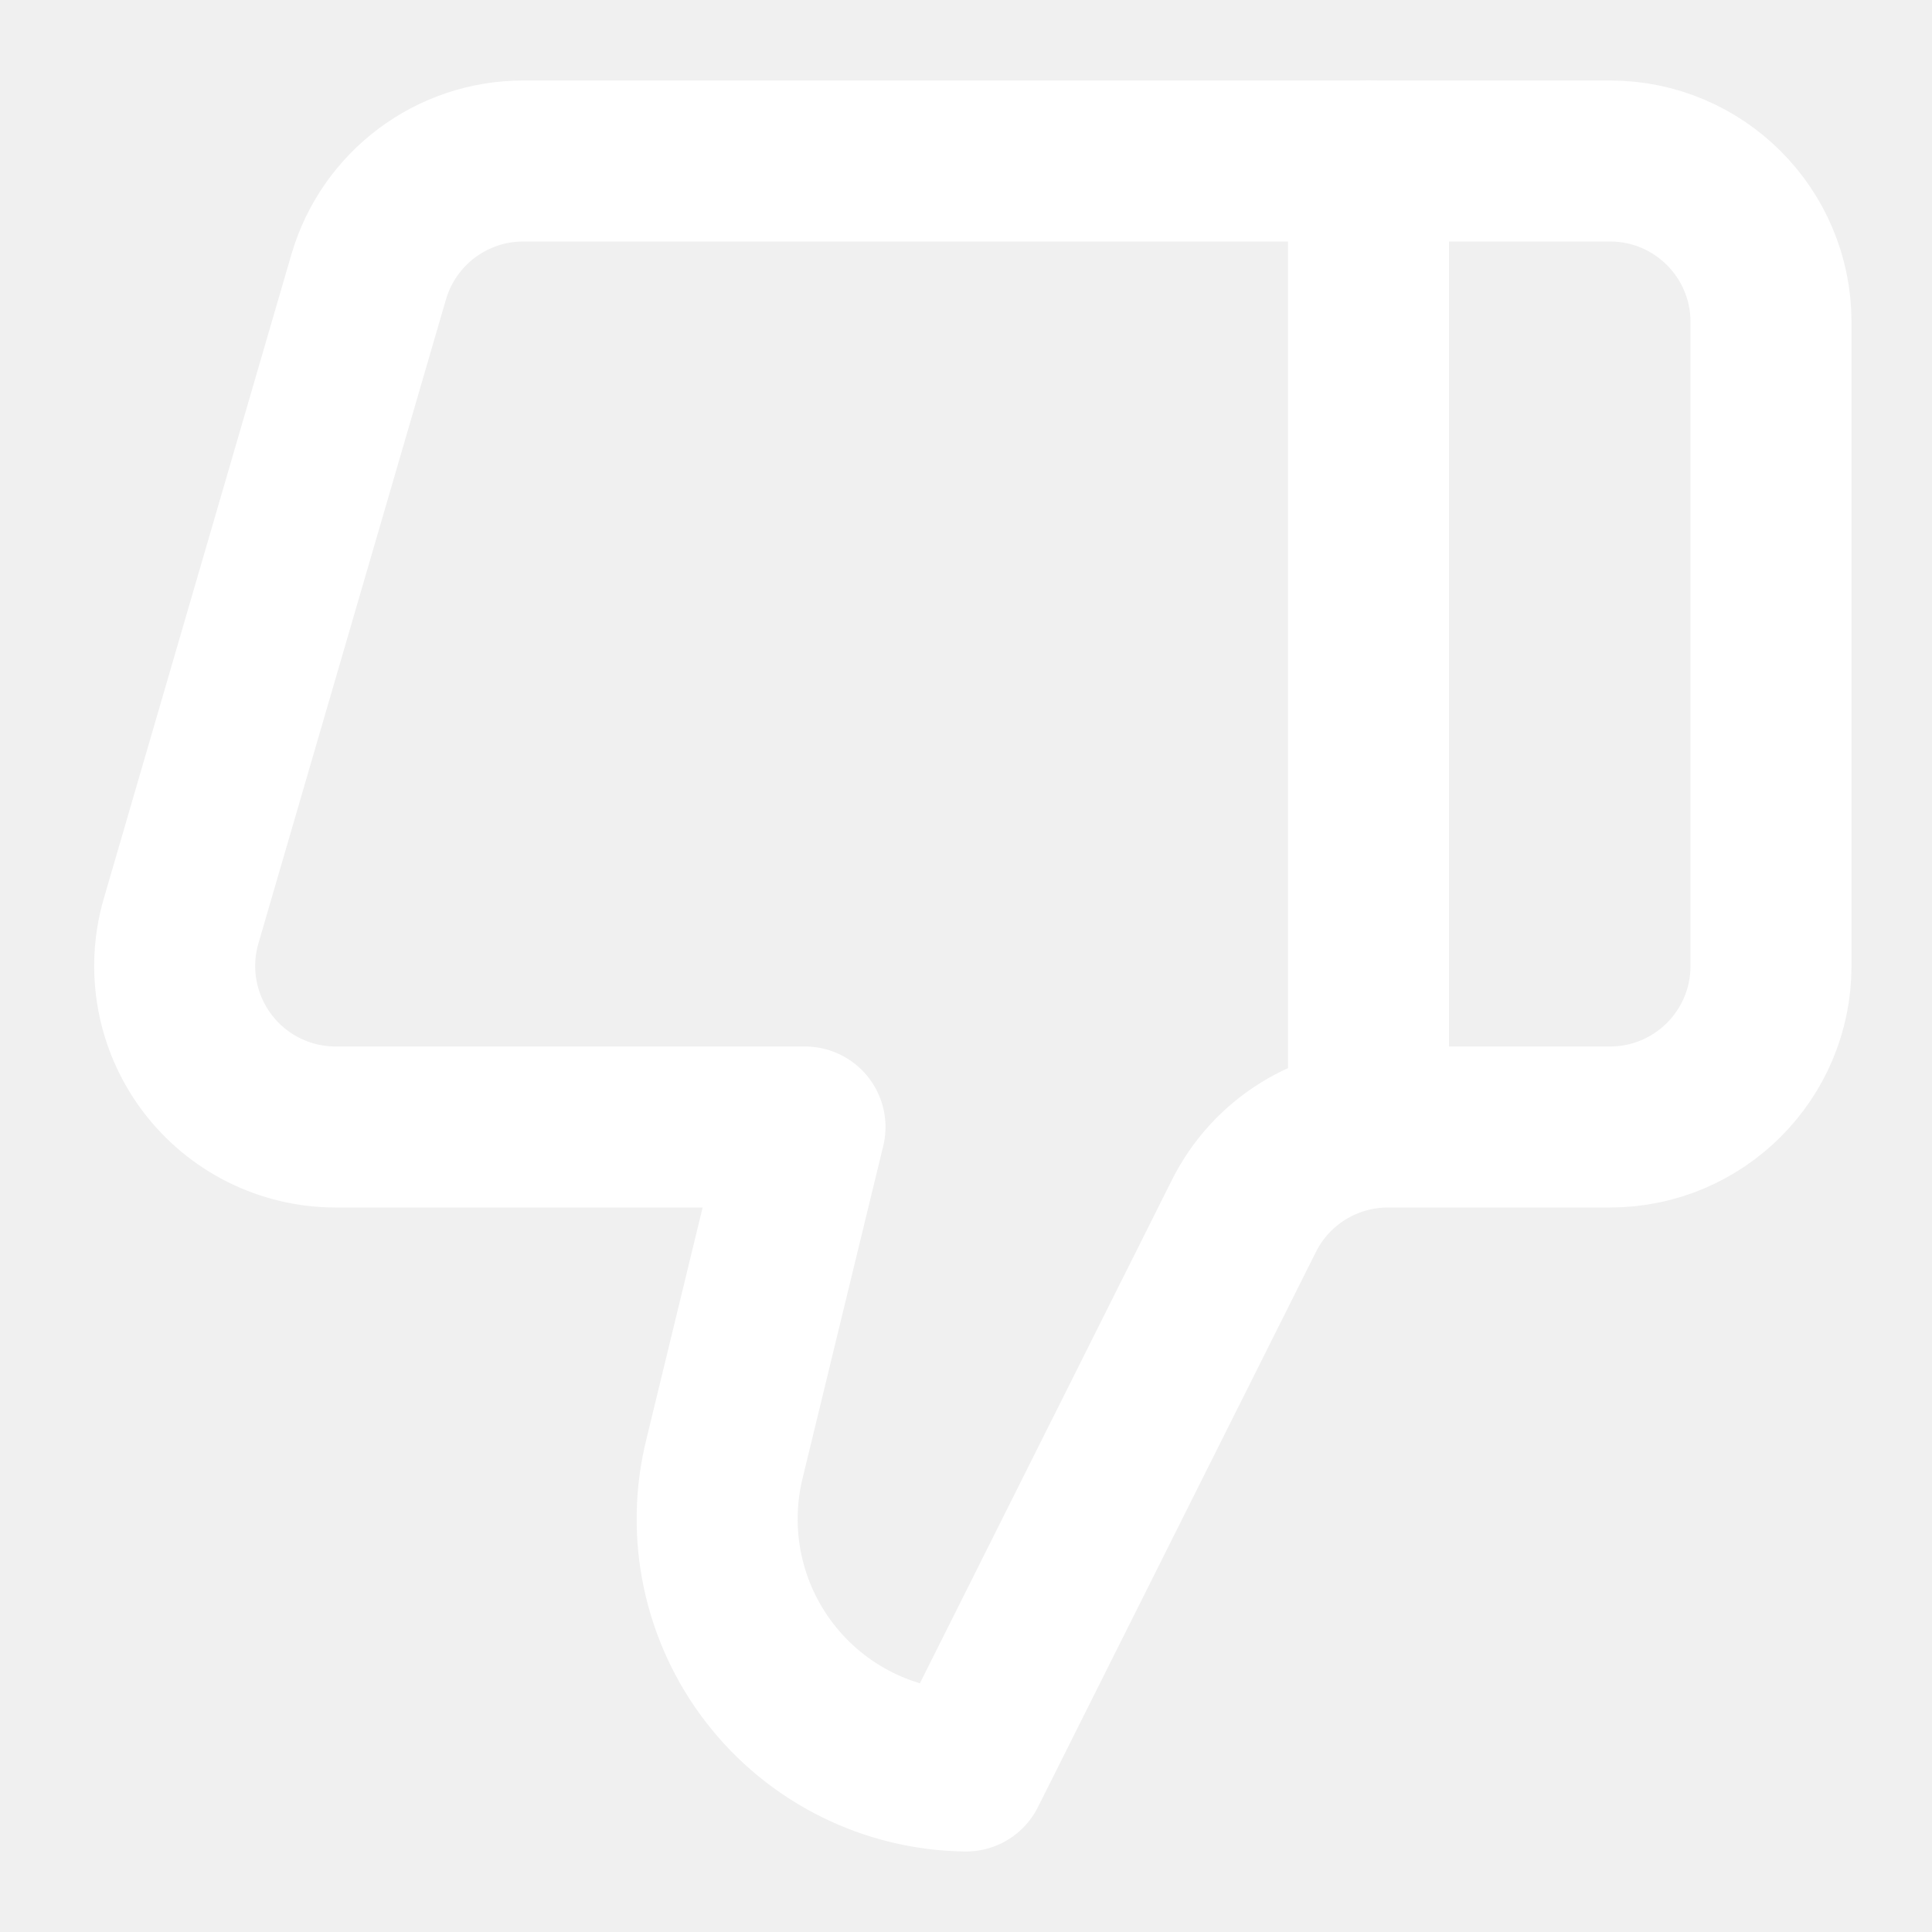
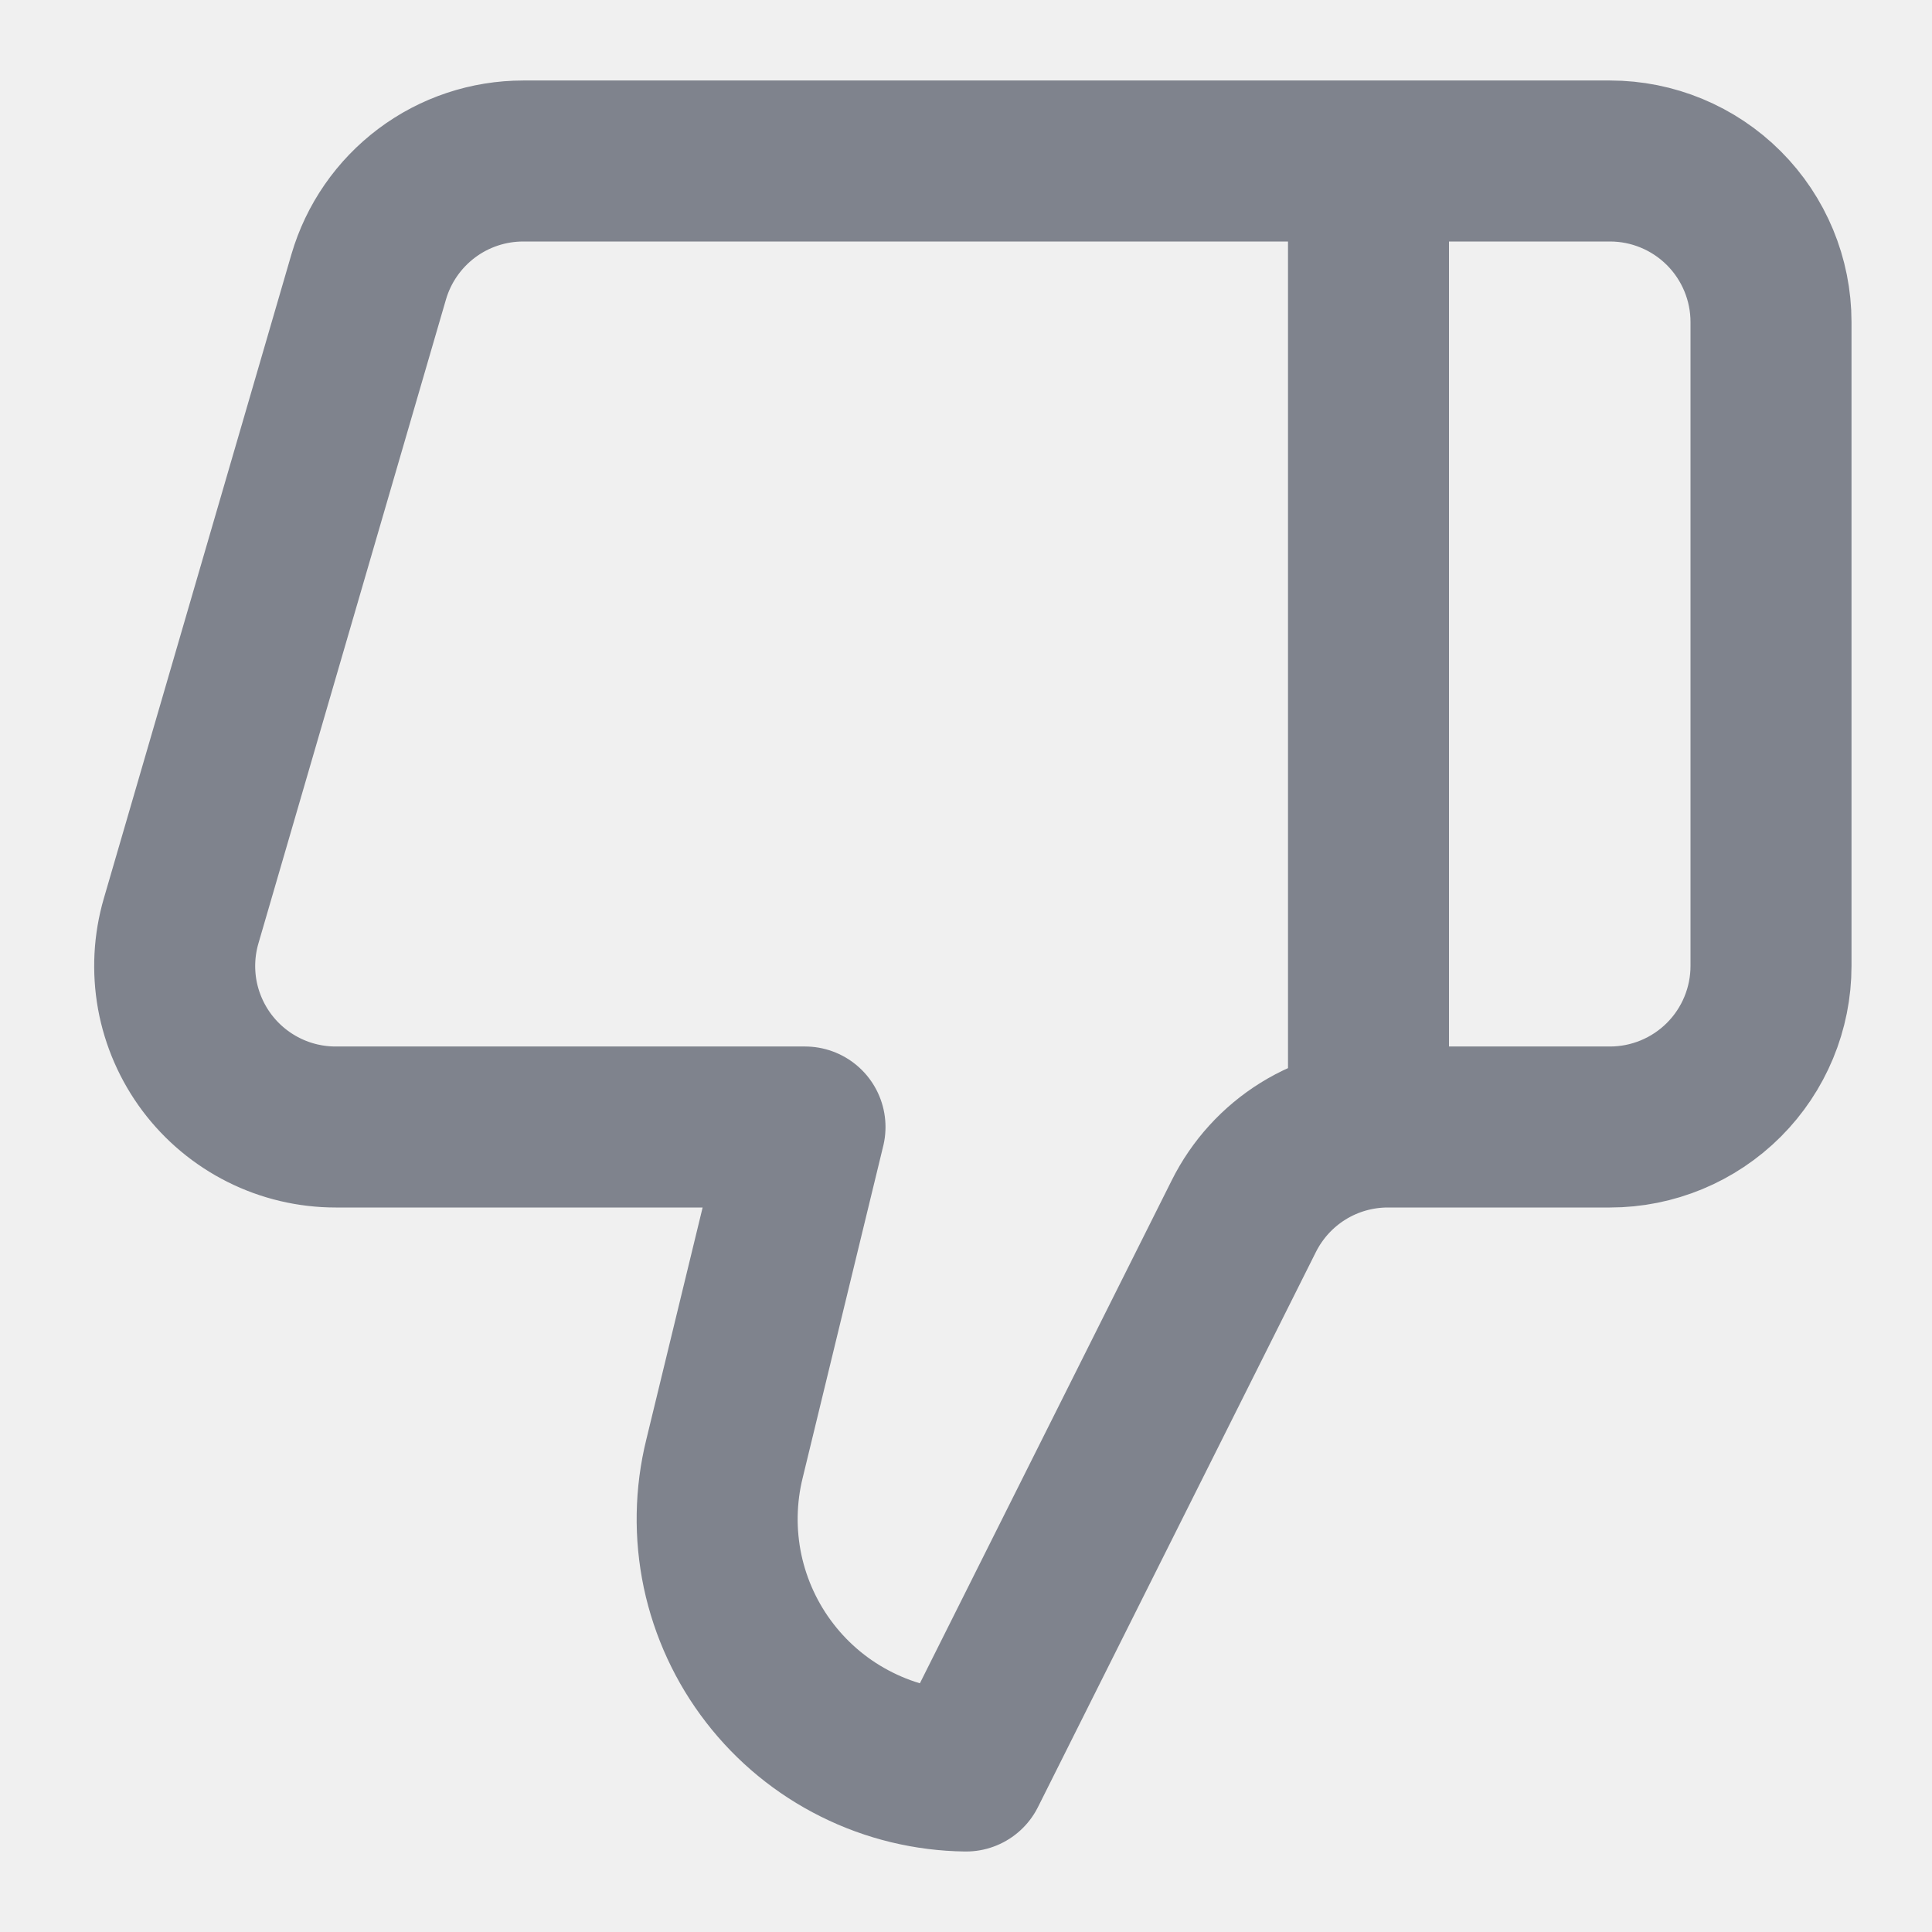
- <svg xmlns="http://www.w3.org/2000/svg" width="48" height="48" viewBox="0 0 24 24" fill="none" stroke="#ffffff" stroke-width="2" stroke-linecap="round" stroke-linejoin="round" class="lucide lucide-thumbs-down-icon lucide-thumbs-down">
-   <path d="M17 14V2" />
-   <path d="M9 18.12 10 14H4.17a2 2 0 0 1-1.92-2.56l2.33-8A2 2 0 0 1 6.5 2H20a2 2 0 0 1 2 2v8a2 2 0 0 1-2 2h-2.76a2 2 0 0 0-1.79 1.11L12 22a3.13 3.13 0 0 1-3-3.88Z" />
+ <svg xmlns="http://www.w3.org/2000/svg" width="24" height="24" viewBox="0 0 24 24" fill="none">
+   <path d="M17 14L17 2M9 18.12L10 14L4.17 14C3.86 14 3.553 13.928 3.276 13.789C2.998 13.65 2.756 13.448 2.57 13.2C2.384 12.952 2.258 12.663 2.202 12.358C2.147 12.052 2.163 11.738 2.25 11.44L4.58 3.44C4.701 3.025 4.954 2.66 5.3 2.4C5.646 2.14 6.067 2 6.5 2L20 2C20.53 2 21.039 2.211 21.414 2.586C21.789 2.961 22 3.47 22 4L22 12C22 12.53 21.789 13.039 21.414 13.414C21.039 13.789 20.53 14 20 14L17.24 14C16.868 14 16.503 14.104 16.187 14.3C15.871 14.496 15.616 14.777 15.45 15.11L12 22C11.528 21.994 11.064 21.882 10.642 21.671C10.22 21.461 9.851 21.158 9.563 20.785C9.274 20.412 9.074 19.978 8.976 19.517C8.879 19.055 8.887 18.578 9 18.12Z" stroke="#0F172A" stroke-opacity="0.5" stroke-width="2" stroke-linecap="round" stroke-linejoin="round" />
</svg>
